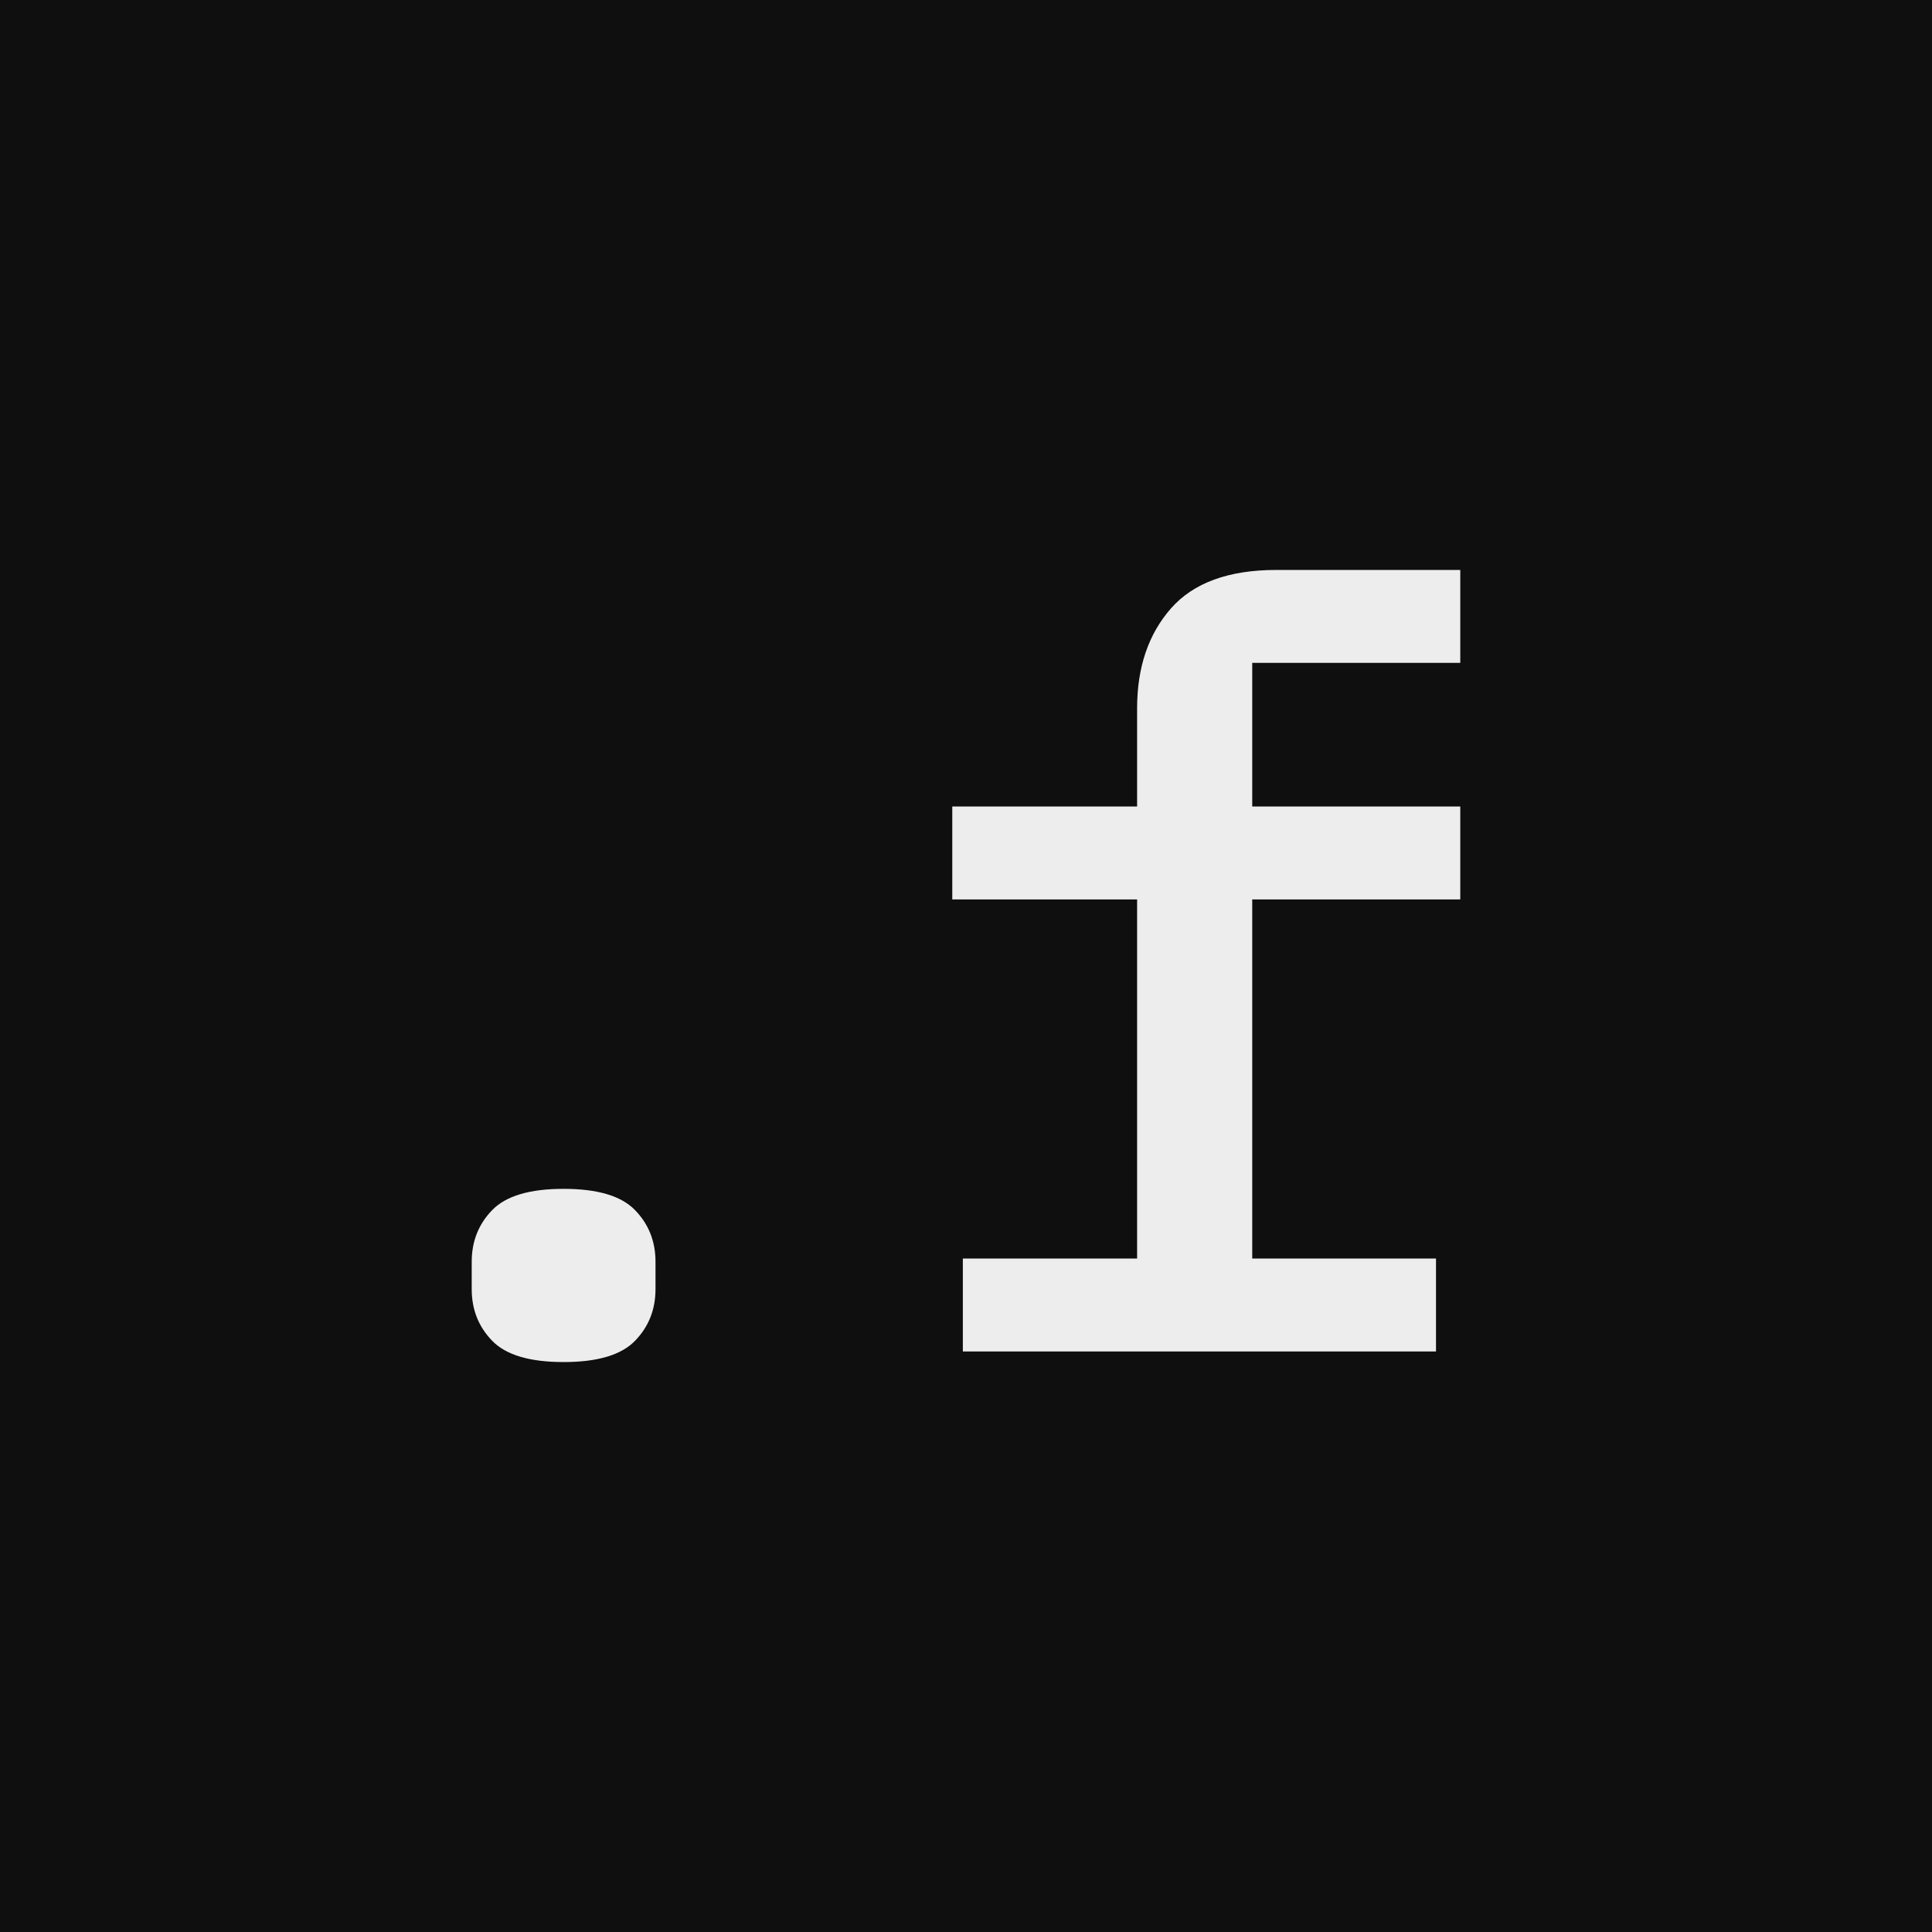
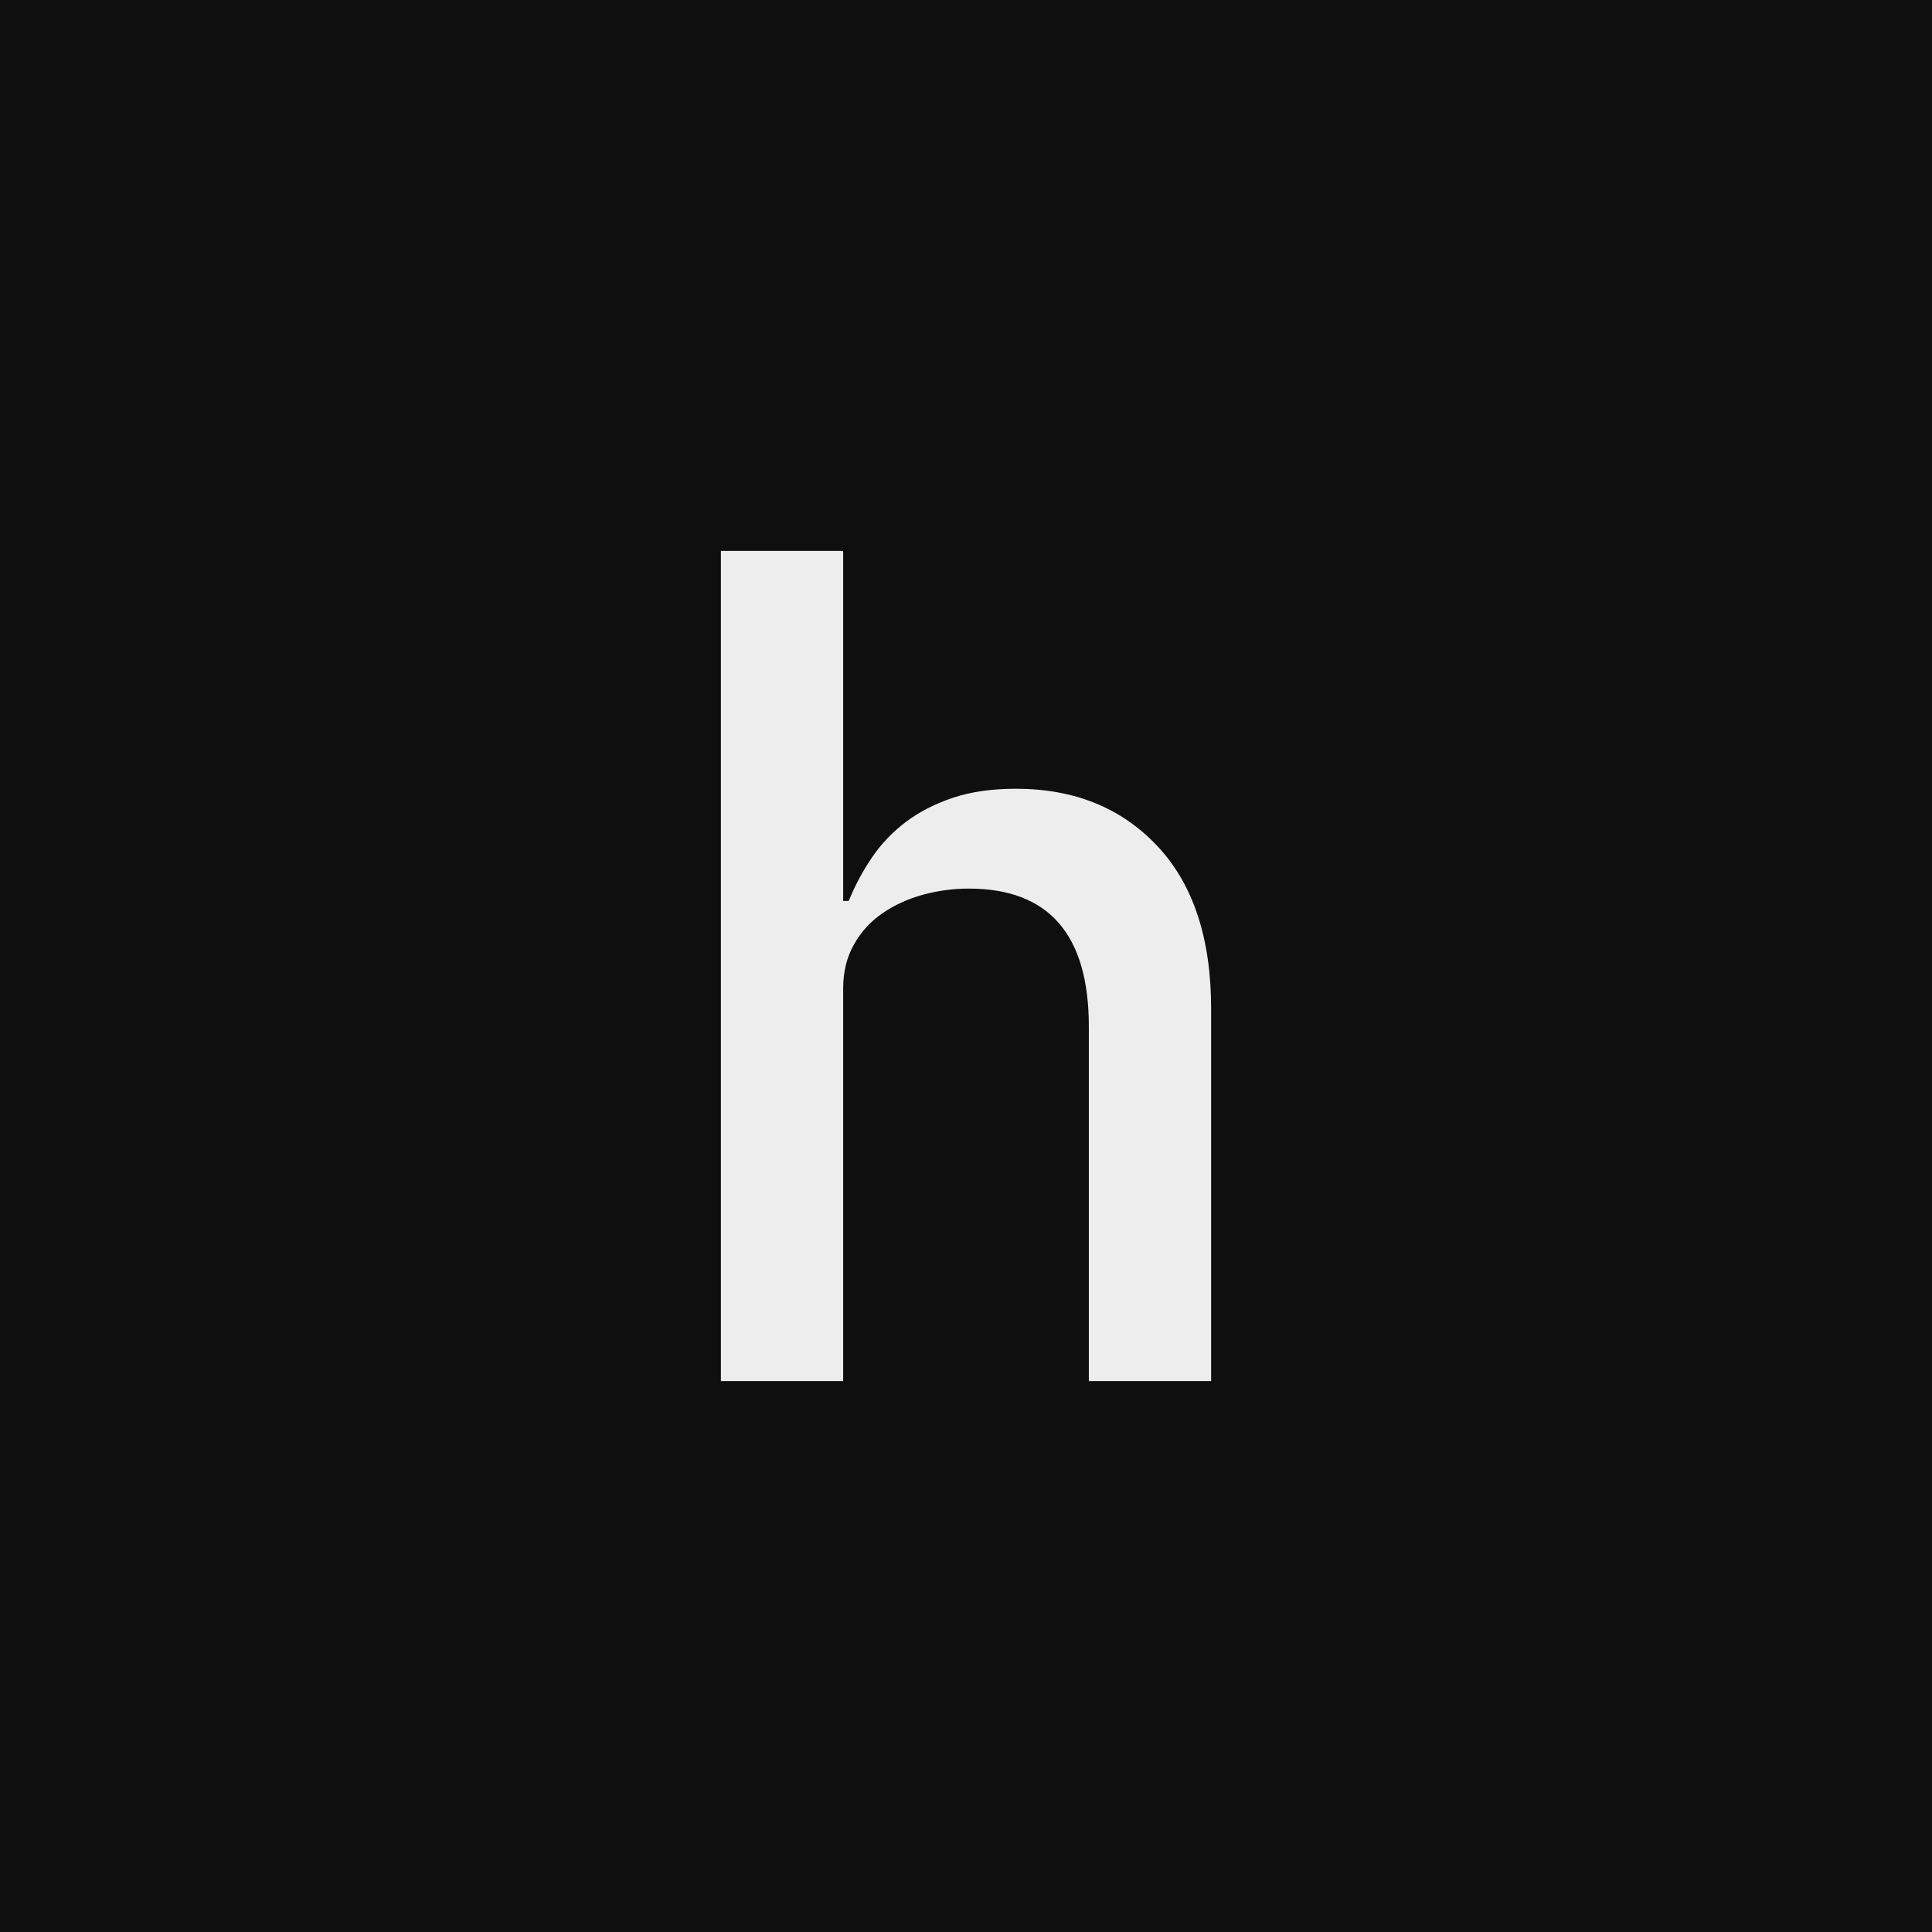
<svg xmlns="http://www.w3.org/2000/svg" width="1024" height="1024" viewBox="0 0 1024 1024">
  <rect width="1024" height="1024" fill="#0f0f0f" />
-   <g transform="translate(130.79 716.32)">
-     <path d="M167.94 5.60Q141.07 5.60 130.15-5.60Q119.23-16.79 119.23-33.03L119.23-47.58Q119.23-63.82 130.15-75.01Q141.07-86.21 167.94-86.21Q194.81-86.21 205.72-75.01Q216.64-63.82 216.64-47.58L216.64-33.03Q216.64-16.79 205.72-5.60Q194.81 5.60 167.94 5.60M379.54 0L379.54-49.26L471.90-49.26L471.90-239.59L373.94-239.59L373.94-288.85L471.90-288.85L471.90-340.91Q471.90-373.38 489.81-393.81Q507.73-414.24 545.79-414.24L643.19-414.24L643.19-364.98L532.92-364.98L532.92-288.85L643.19-288.85L643.19-239.59L532.92-239.59L532.92-49.26L630.32-49.26L630.32 0" fill="#ededed" />
+   <g transform="translate(332.14 732.00) scale(0.59459 -0.59459)">
+     <path d="M84 740L193 740L193 428L198 428Q206 448 218.5 466.5Q231 485 249 498.5Q267 512 291 520Q315 528 347 528Q425 528 473 477Q521 426 521 332L521 0L412 0L412 316Q412 439 305 439Q284 439 264 433.5Q244 428 228 417Q212 406 202.5 389Q193 372 193 350L193 0L84 0Z" fill="#ededed" />
  </g>
</svg>
